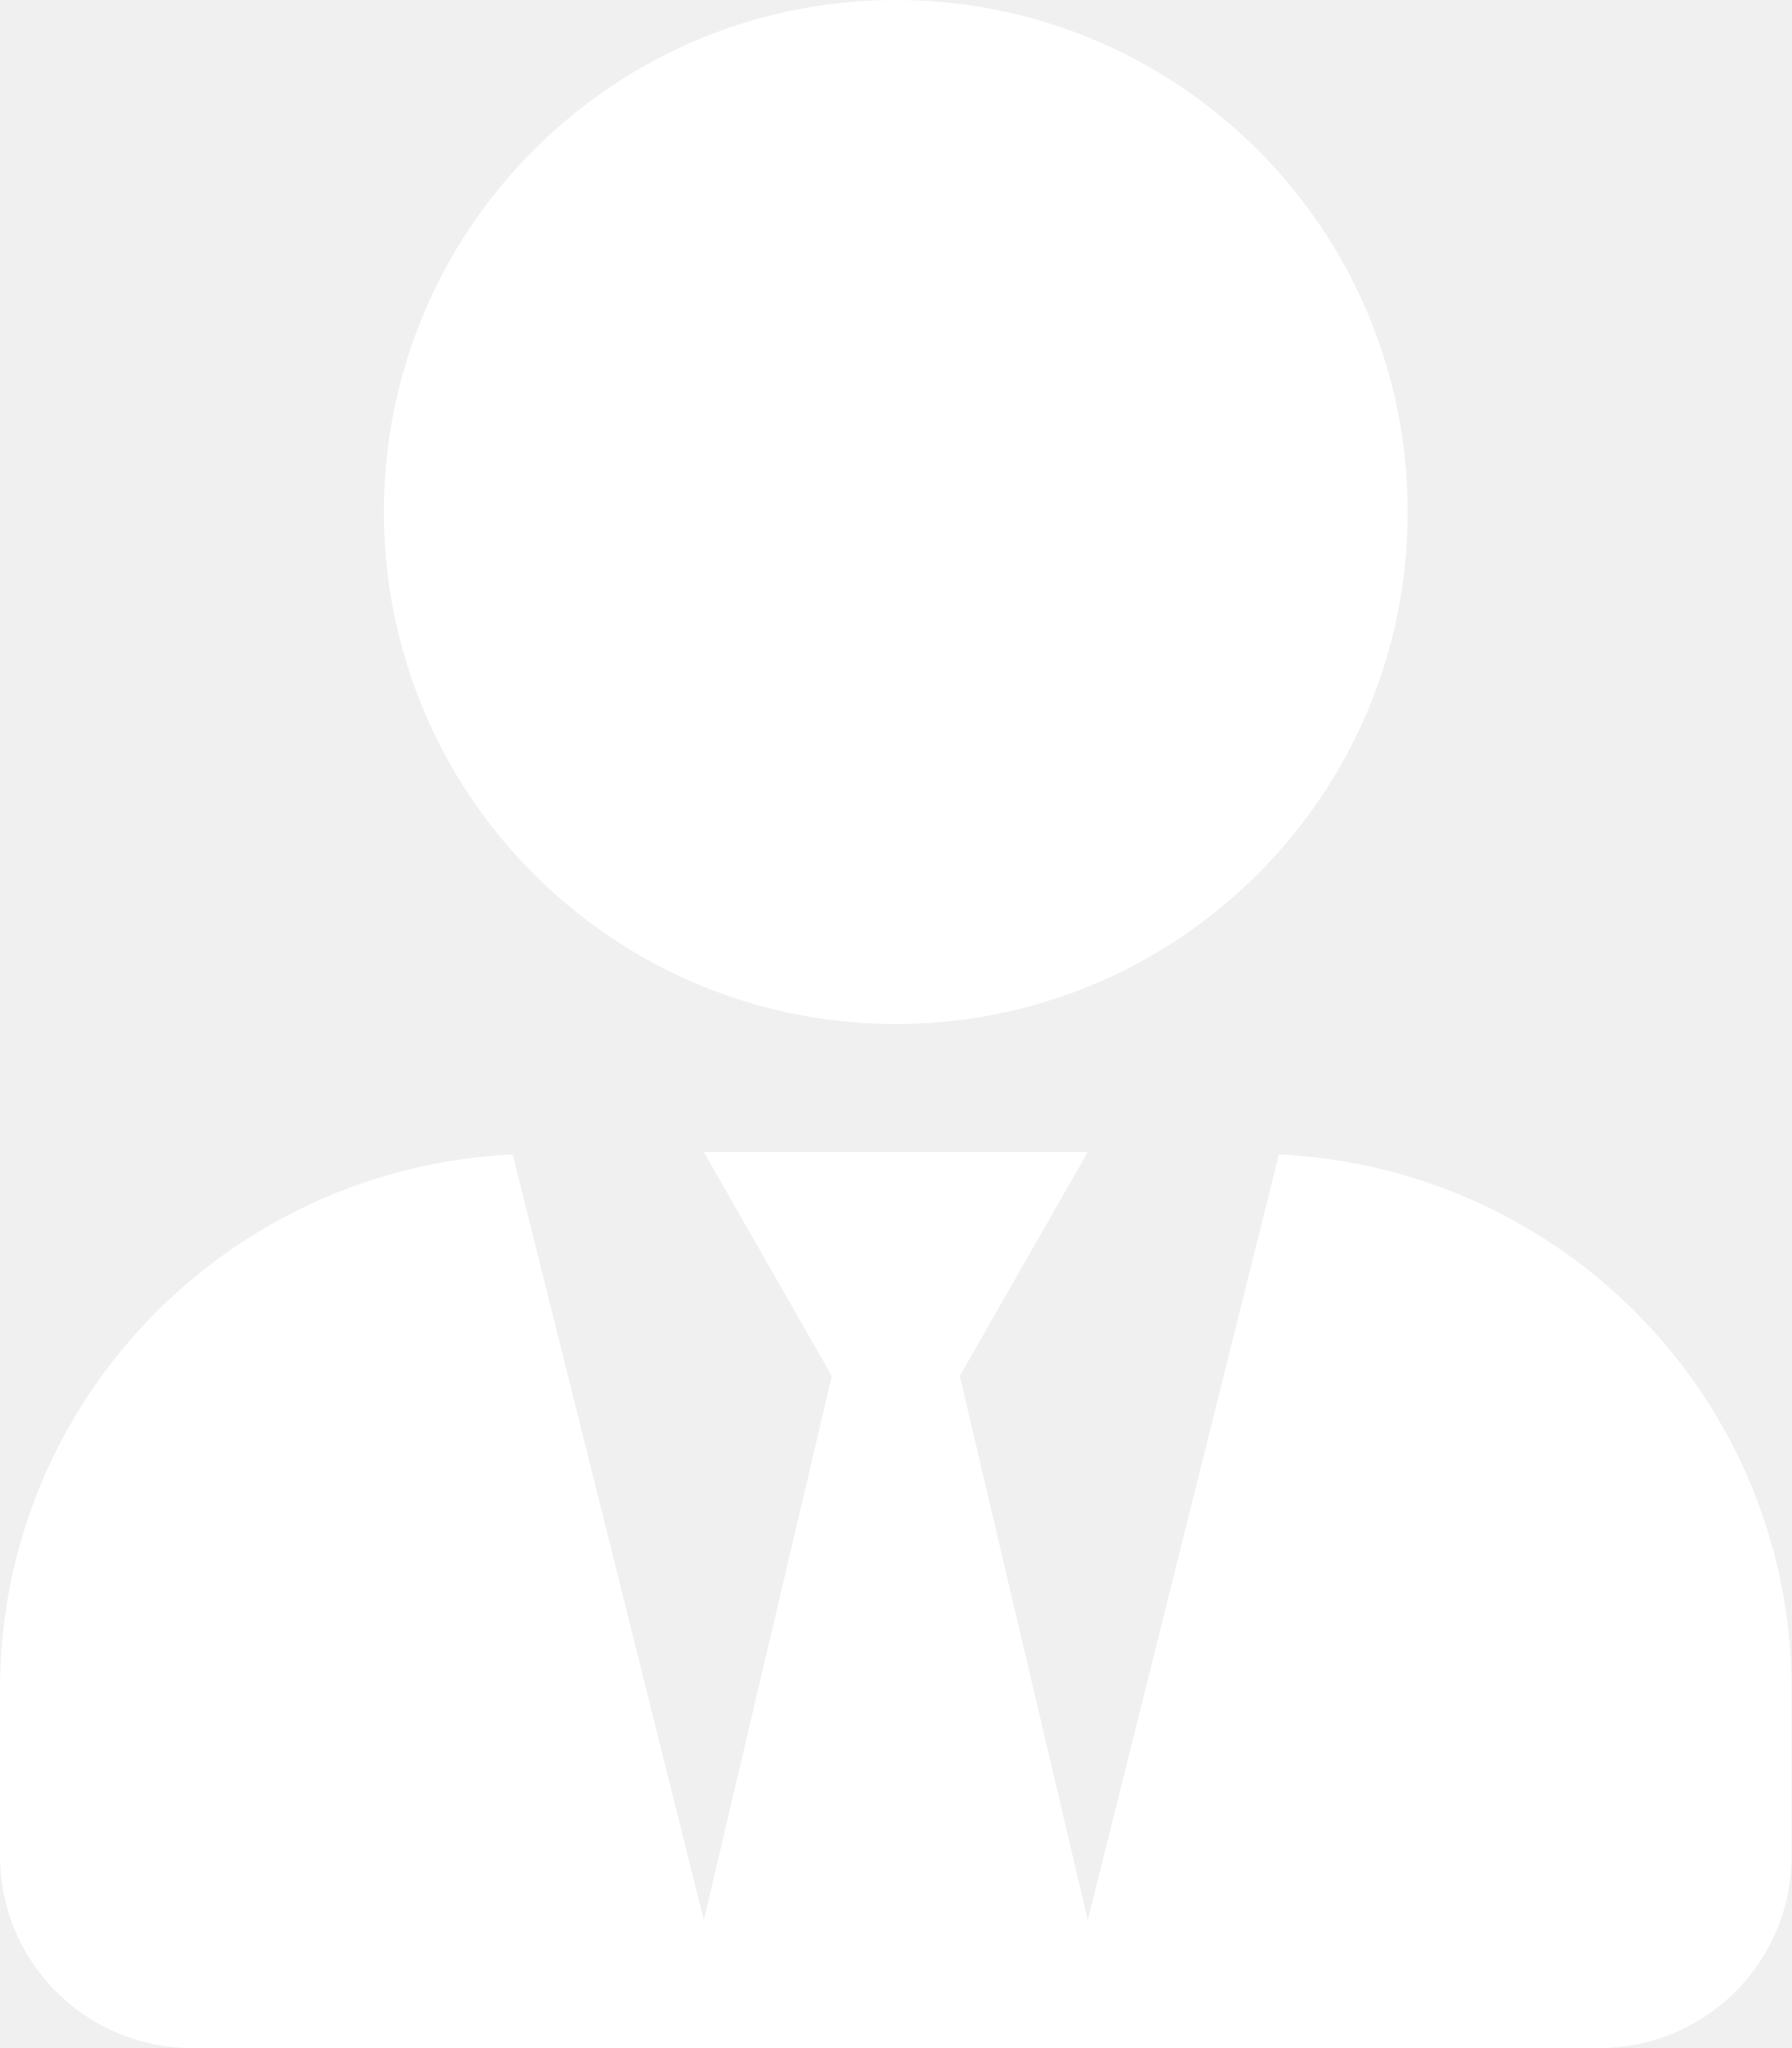
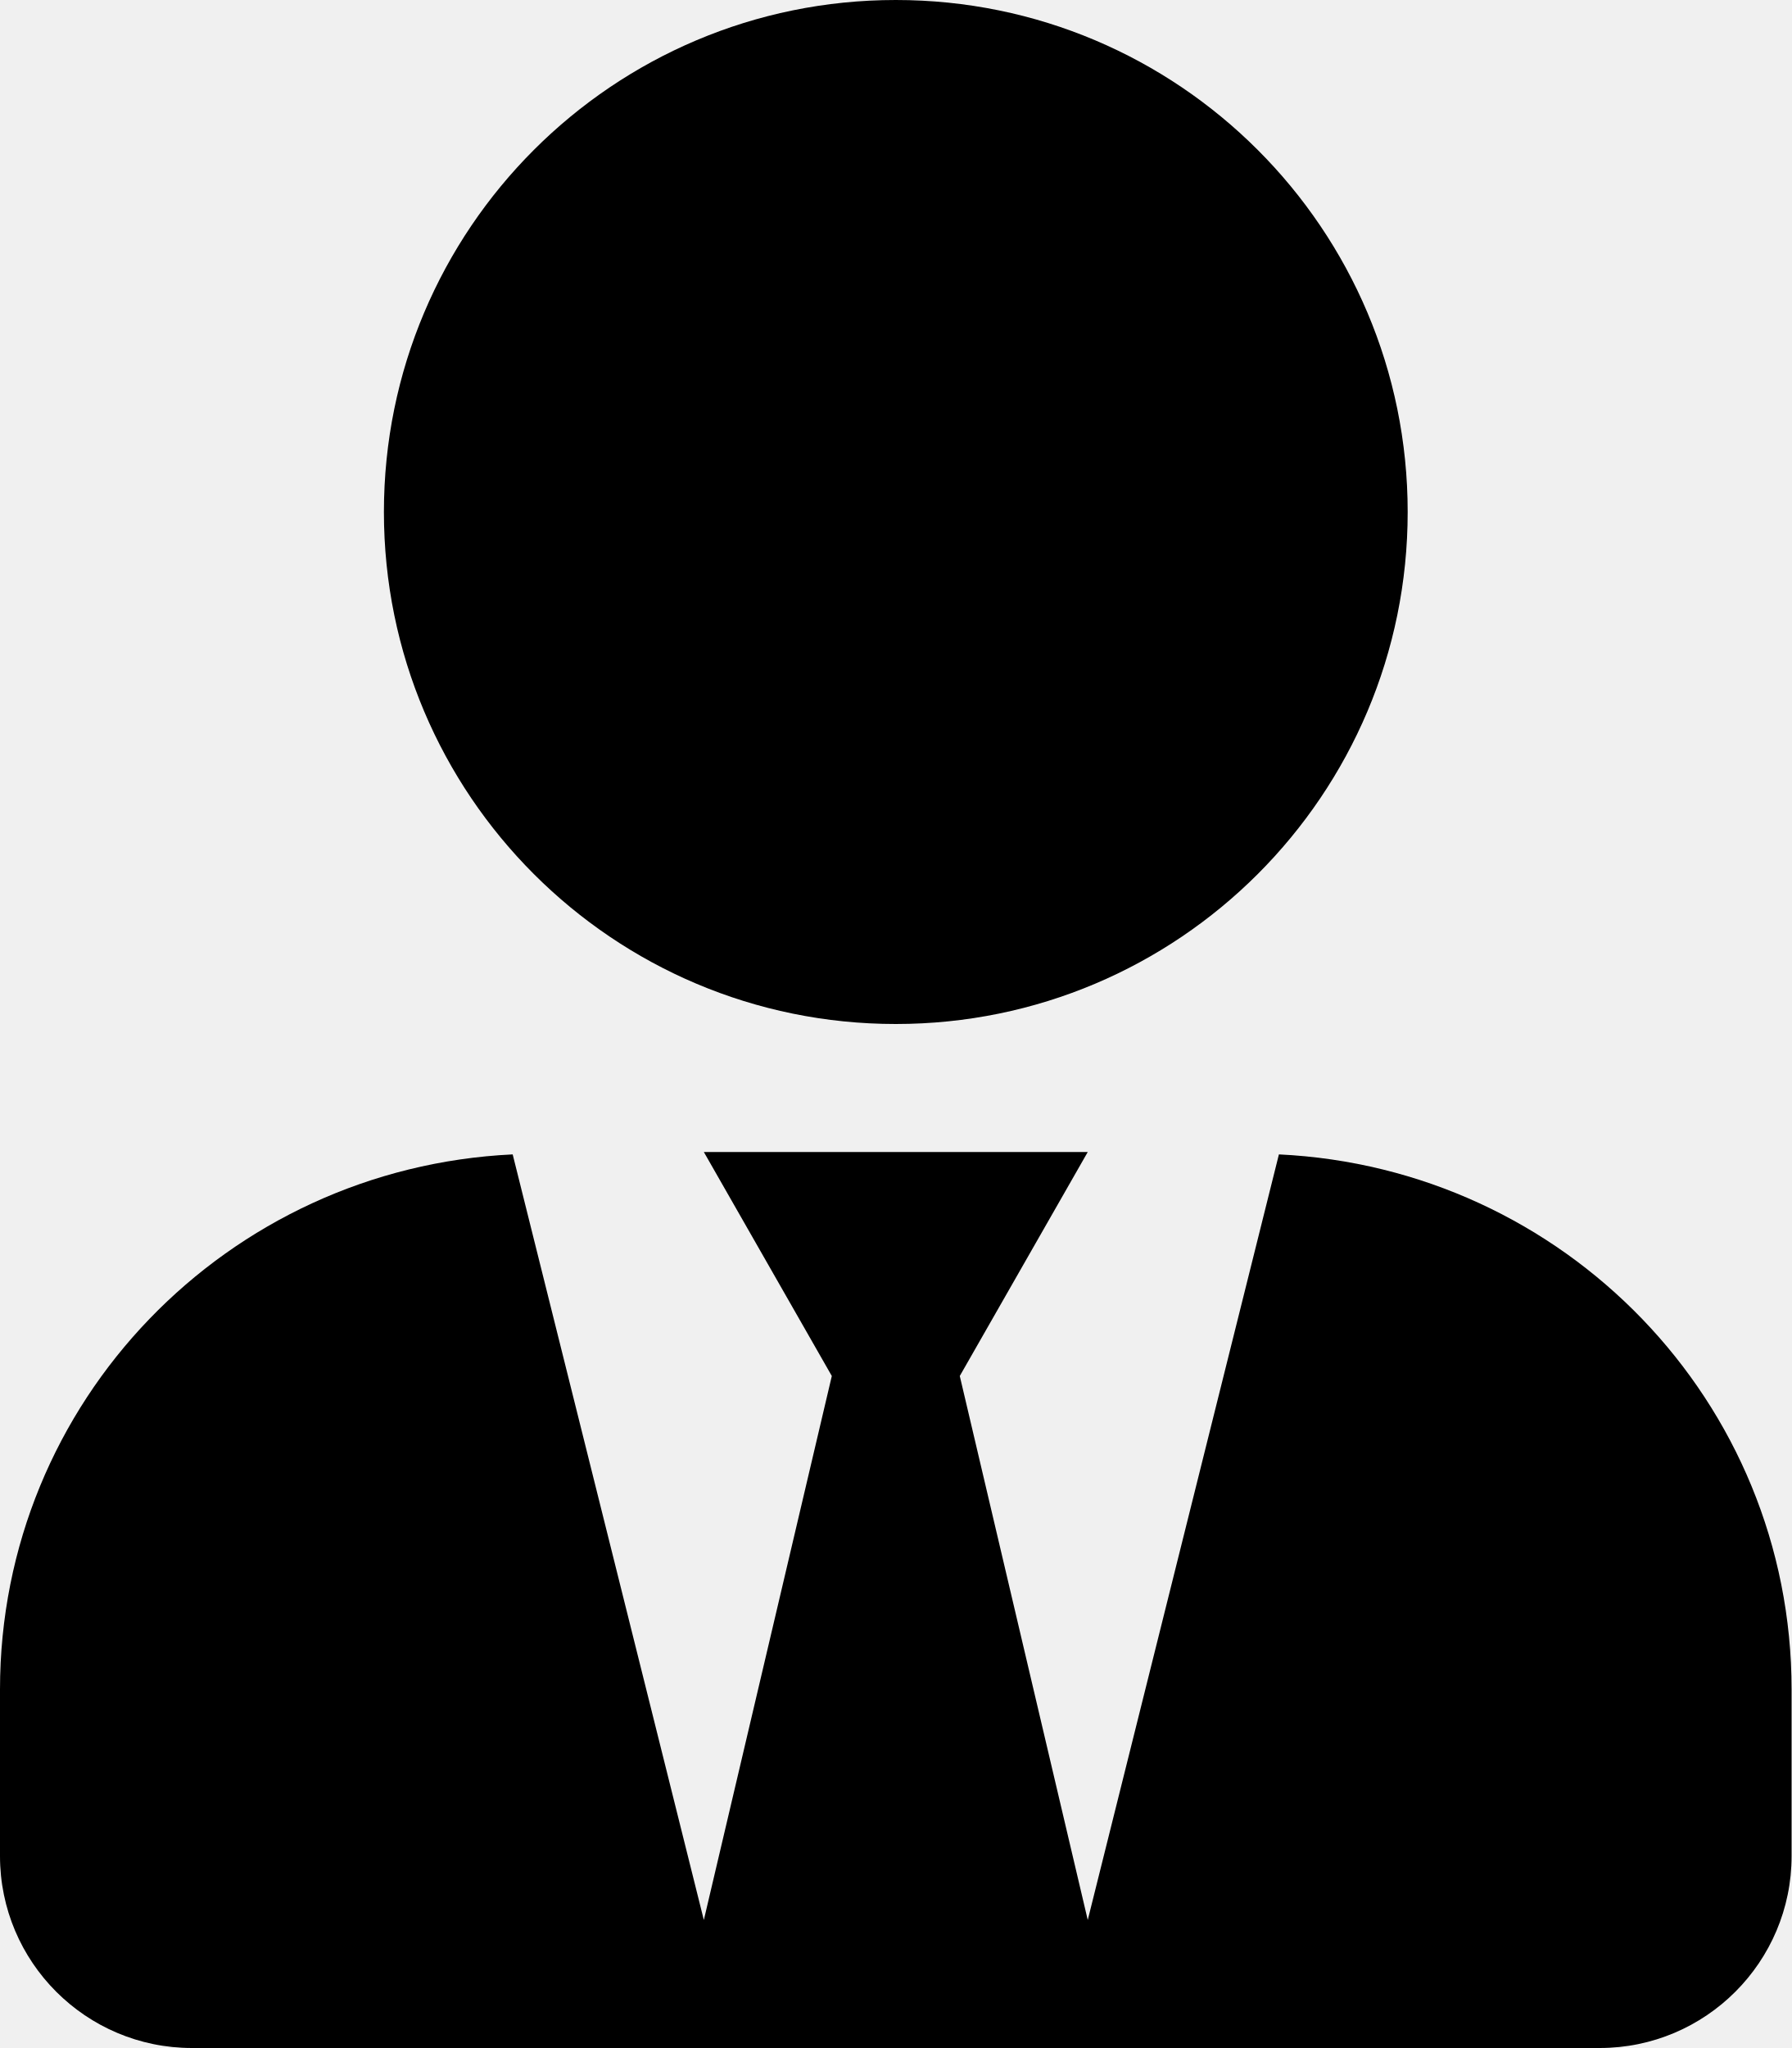
- <svg xmlns="http://www.w3.org/2000/svg" aria-hidden="true" focusable="false" data-prefix="fas" data-icon="user-tie" class="svg-inline--fa fa-user-tie fa-w-14" role="img" viewBox="0 0 448 512" fill="#ffffff">
+ <svg xmlns="http://www.w3.org/2000/svg" aria-hidden="true" focusable="false" data-prefix="fas" data-icon="user-tie" class="svg-inline--fa fa-user-tie fa-w-14" role="img" viewBox="0 0 448 512" fill="currentColor">
  <path d="M224 256c70.7 0 128-57.3 128-128S294.7 0 224 0 96 57.3 96 128s57.3 128 128 128zm95.8 32.6L272 480l-32-136 32-56h-96l32 56-32 136-47.8-191.4C56.9 292 0 350.3 0 422.4V464c0 26.5 21.5 48 48 48h352c26.5 0 48-21.5 48-48v-41.6c0-72.1-56.9-130.4-128.2-133.8z" />
</svg>
